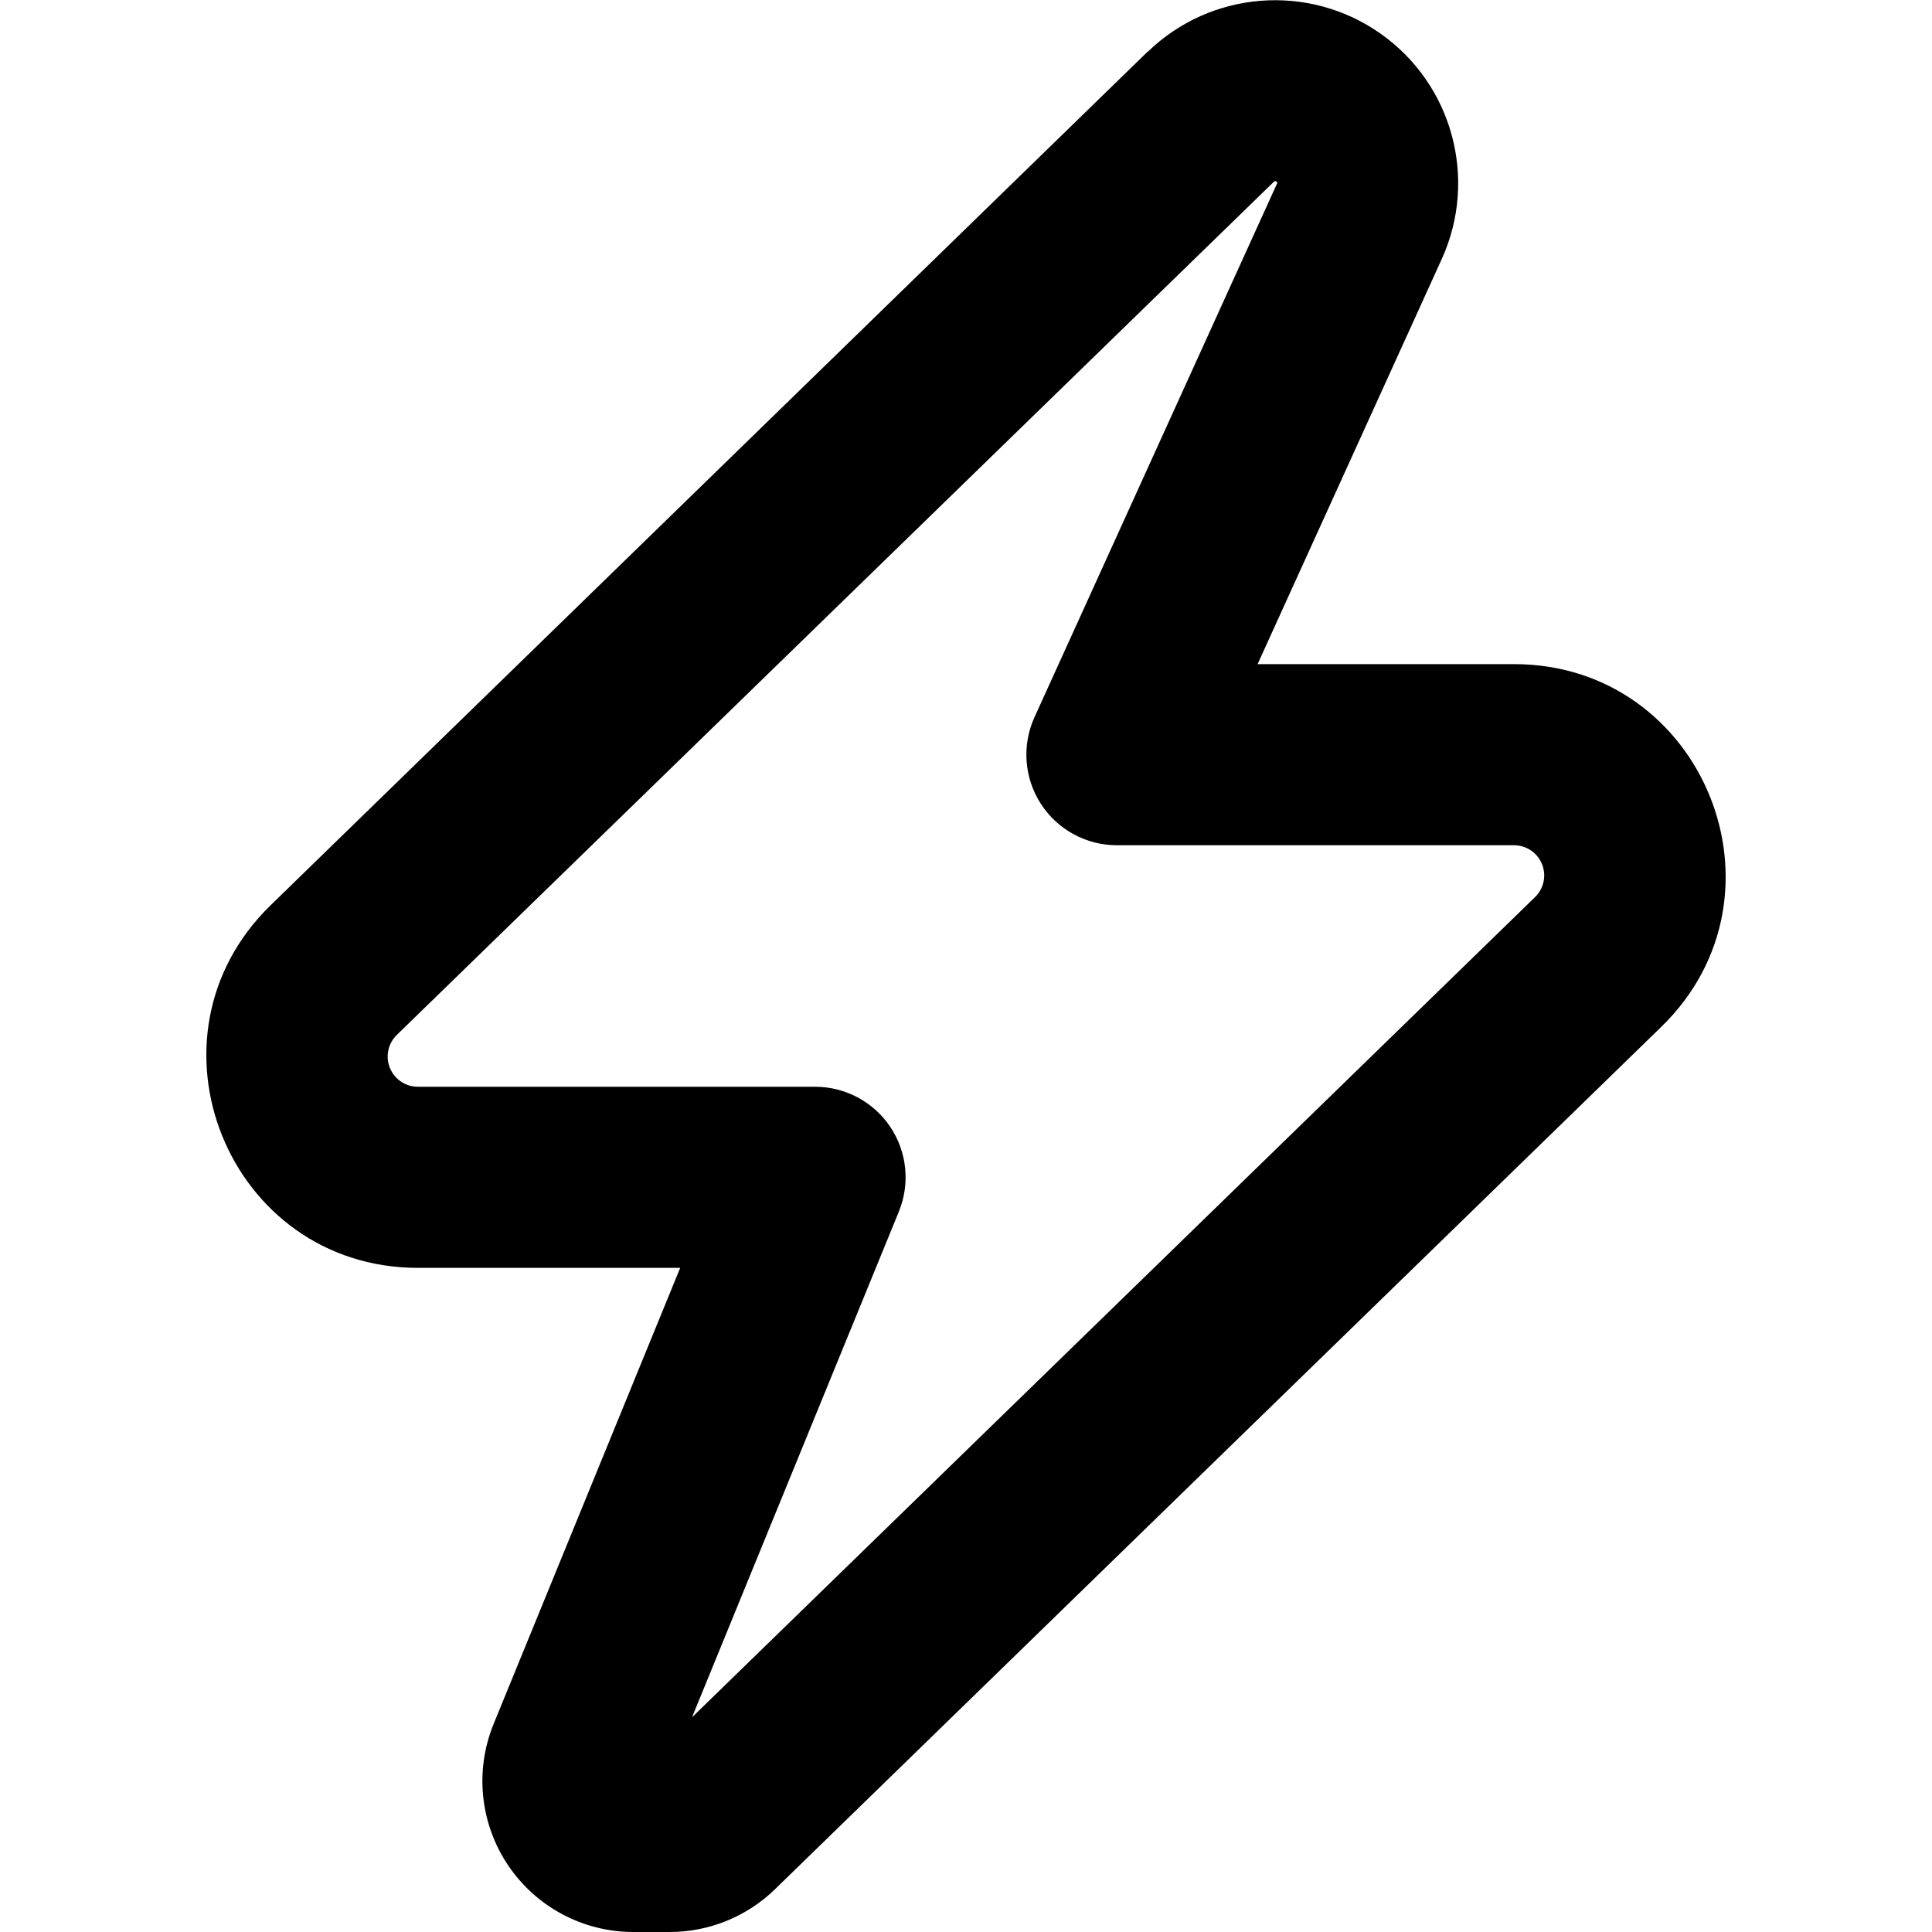
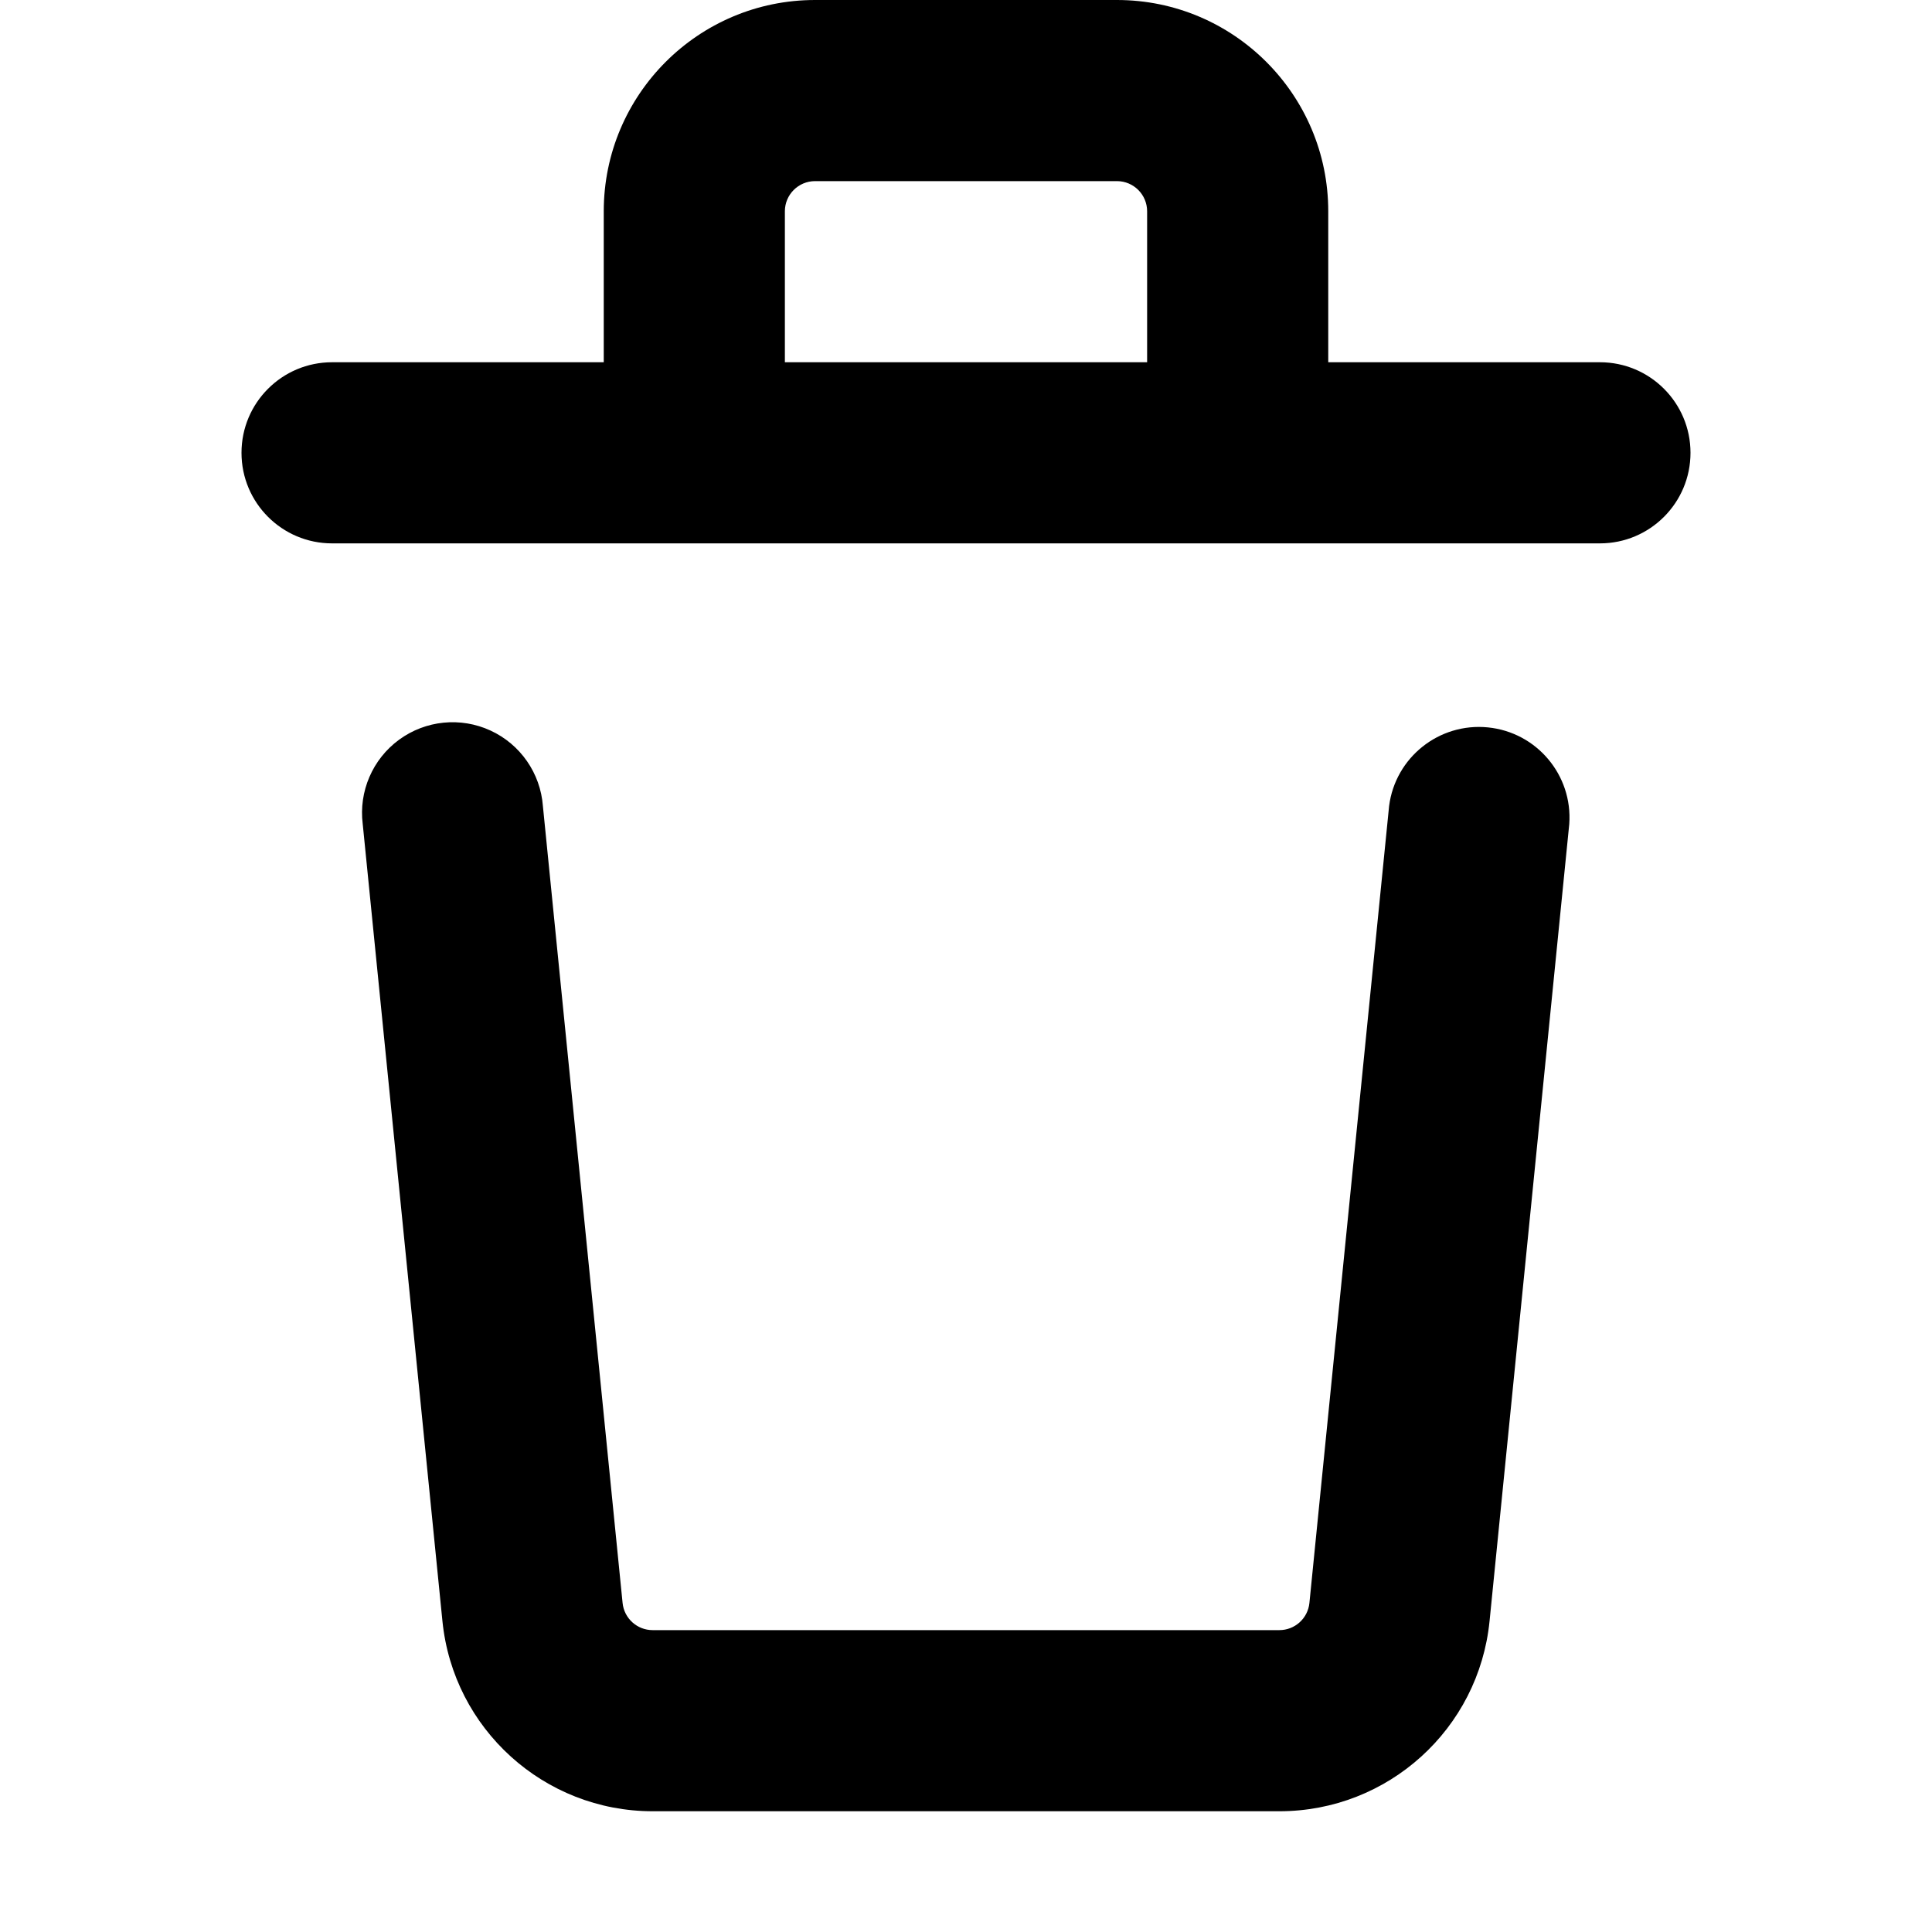
<svg xmlns="http://www.w3.org/2000/svg" width="16" height="16" viewBox="0 0 16 16">
-   <path fill-rule="evenodd" d="M10.561 1.5a.016.016 0 00-.01.004L3.286 8.571A.25.25 0 003.462 9H6.75a.75.75 0 01.694 1.034l-1.713 4.188 6.982-6.793A.25.25 0 0012.538 7H9.25a.75.75 0 01-.683-1.06l2.008-4.418.003-.006a.02.02 0 00-.004-.009.02.02 0 00-.006-.006L10.56 1.5zM9.504.43a1.516 1.516 0 012.437 1.713L10.415 5.5h2.123c1.57 0 2.346 1.909 1.22 3.004l-7.34 7.142a1.25 1.25 0 01-.871.354h-.302a1.25 1.25 0 01-1.157-1.723L5.633 10.5H3.462c-1.57 0-2.346-1.909-1.22-3.004L9.503.429z" />
+   <path fill-rule="evenodd" d="M6.5 1.75a.25.25 0 01.25-.25h2.5a.25.25 0 01.25.25V3h-3V1.75zm4.5 0V3h2.25a.75.75 0 010 1.5H2.75a.75.75 0 010-1.5H5V1.75C5 .784 5.784 0 6.75 0h2.5C10.216 0 11 .784 11 1.75zM4.496 6.675a.75.75 0 10-1.492.15l.66 6.6A1.75 1.75 0 005.405 15h5.19c.9 0 1.652-.681 1.741-1.576l.66-6.6a.75.75 0 00-1.492-.149l-.66 6.6a.25.25 0 01-.249.225h-5.19a.25.25 0 01-.249-.225l-.66-6.6z" />
</svg>
